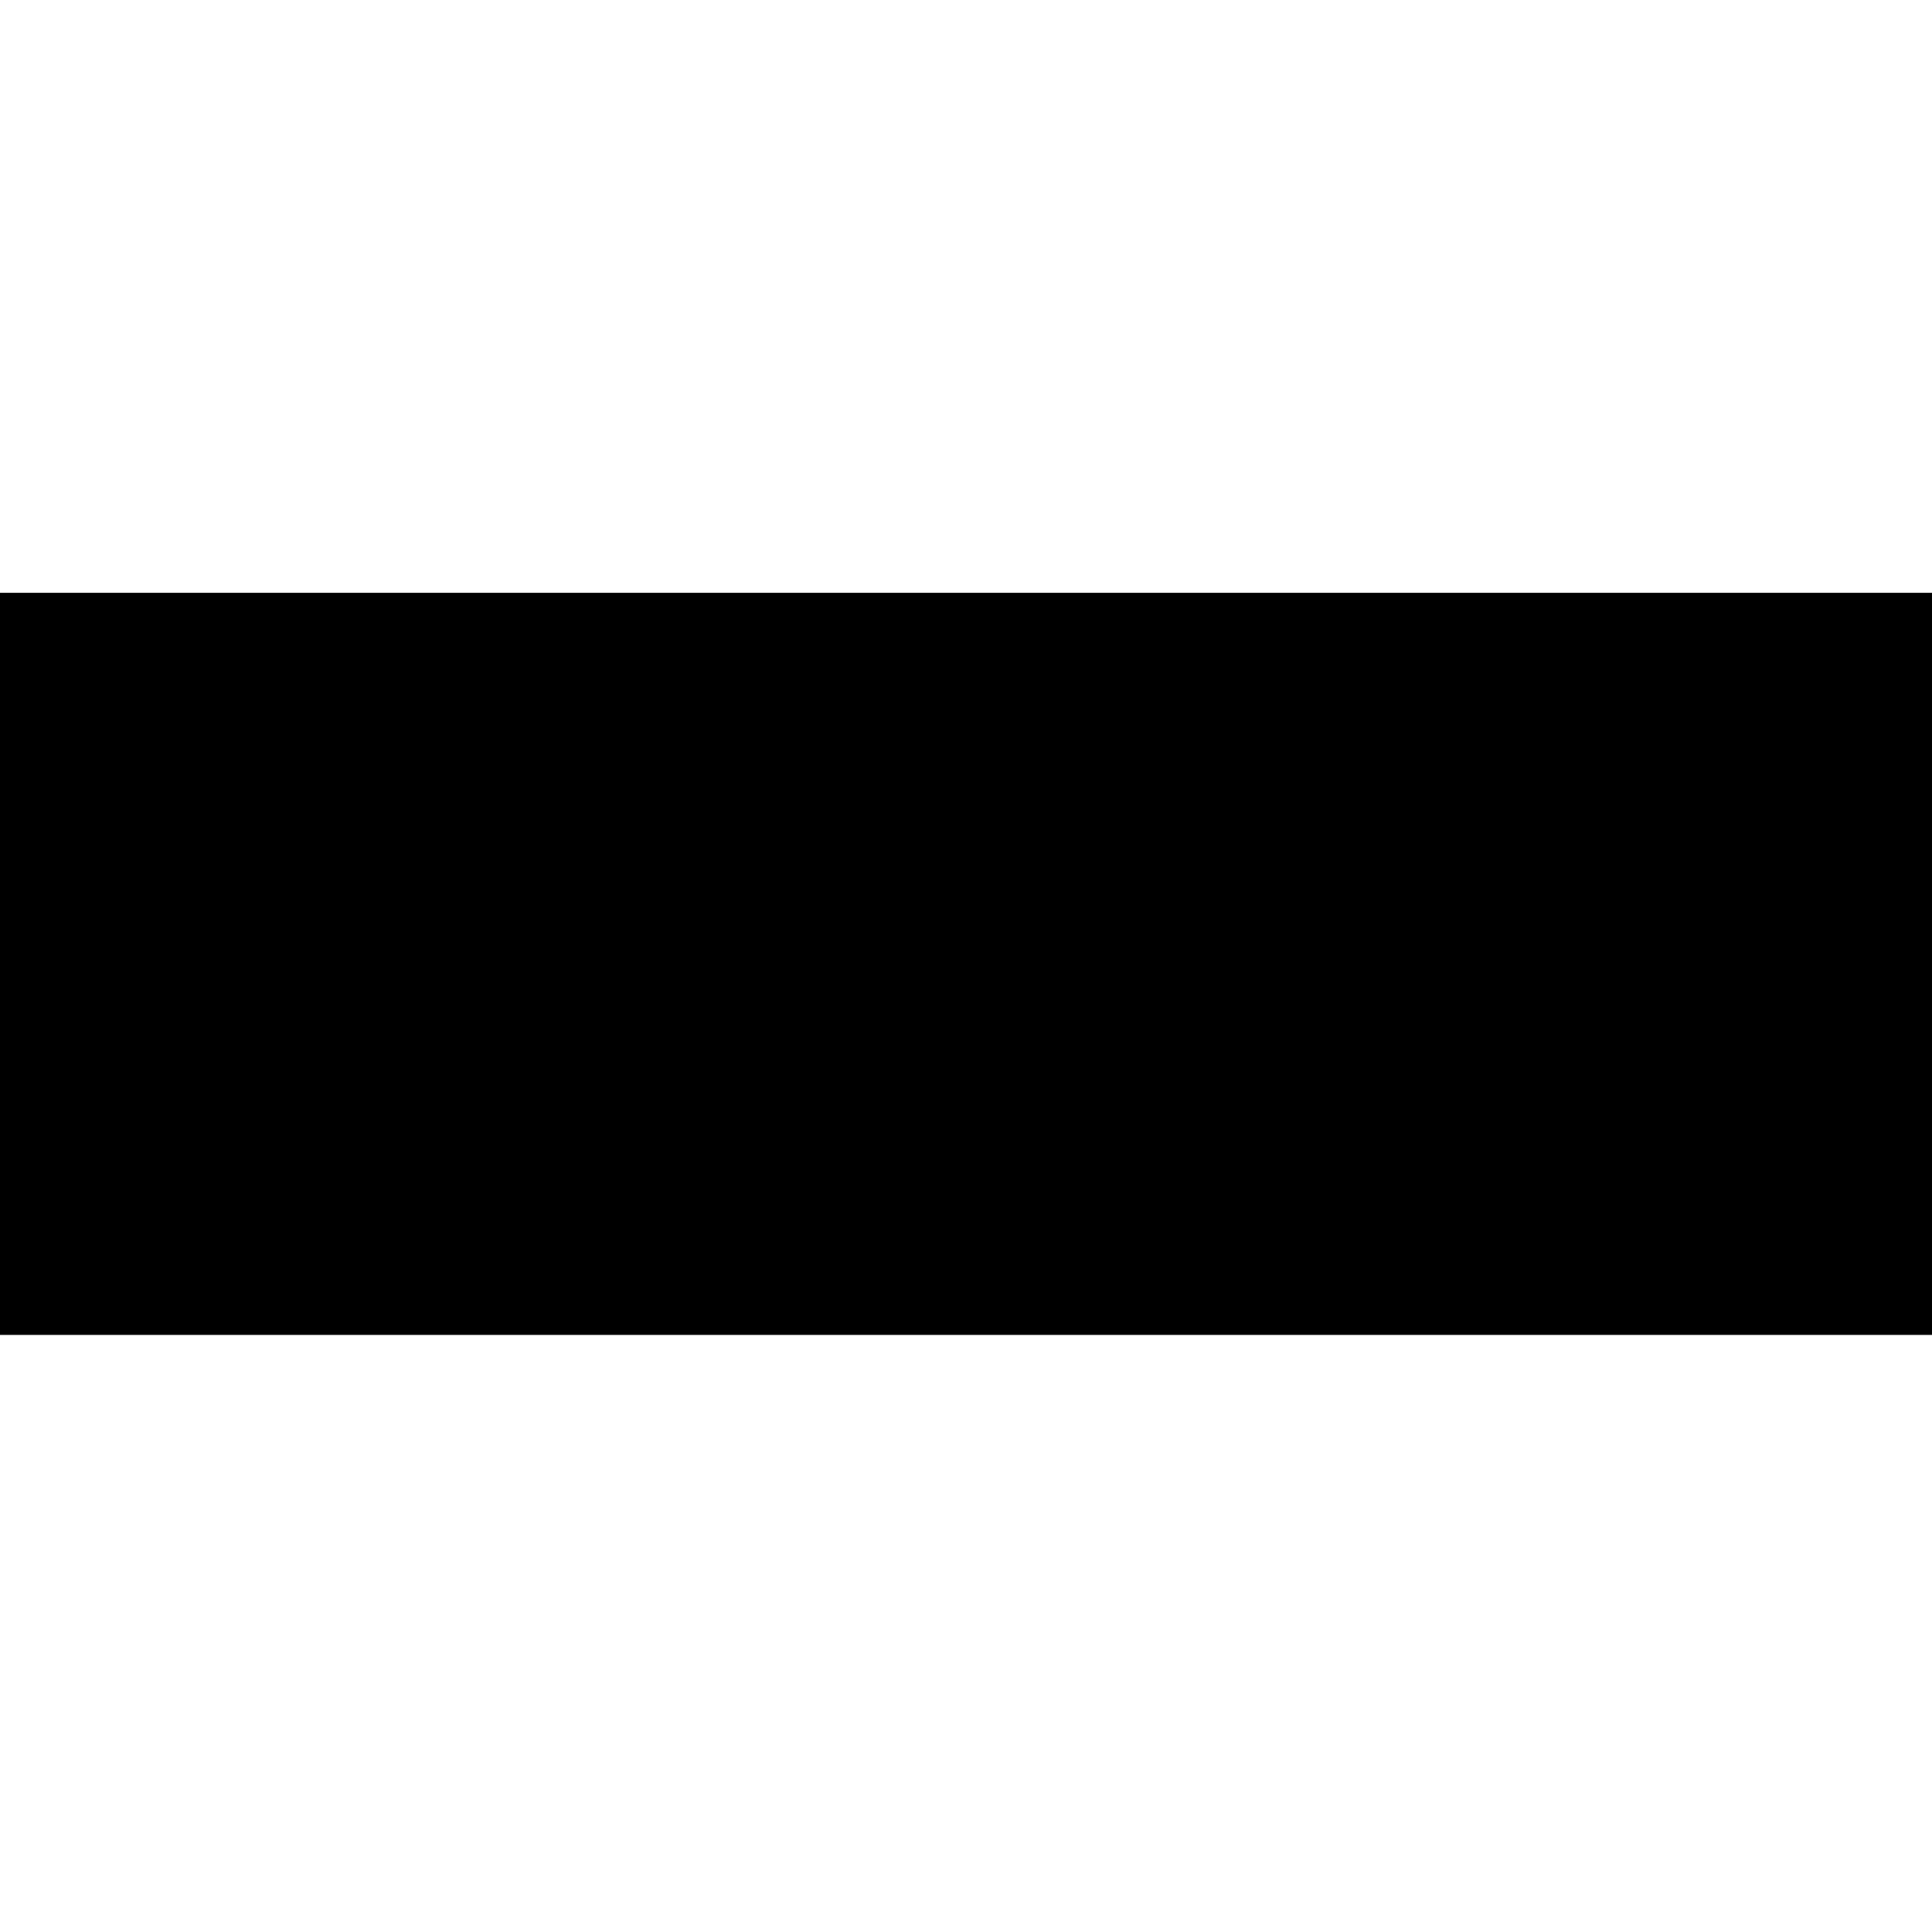
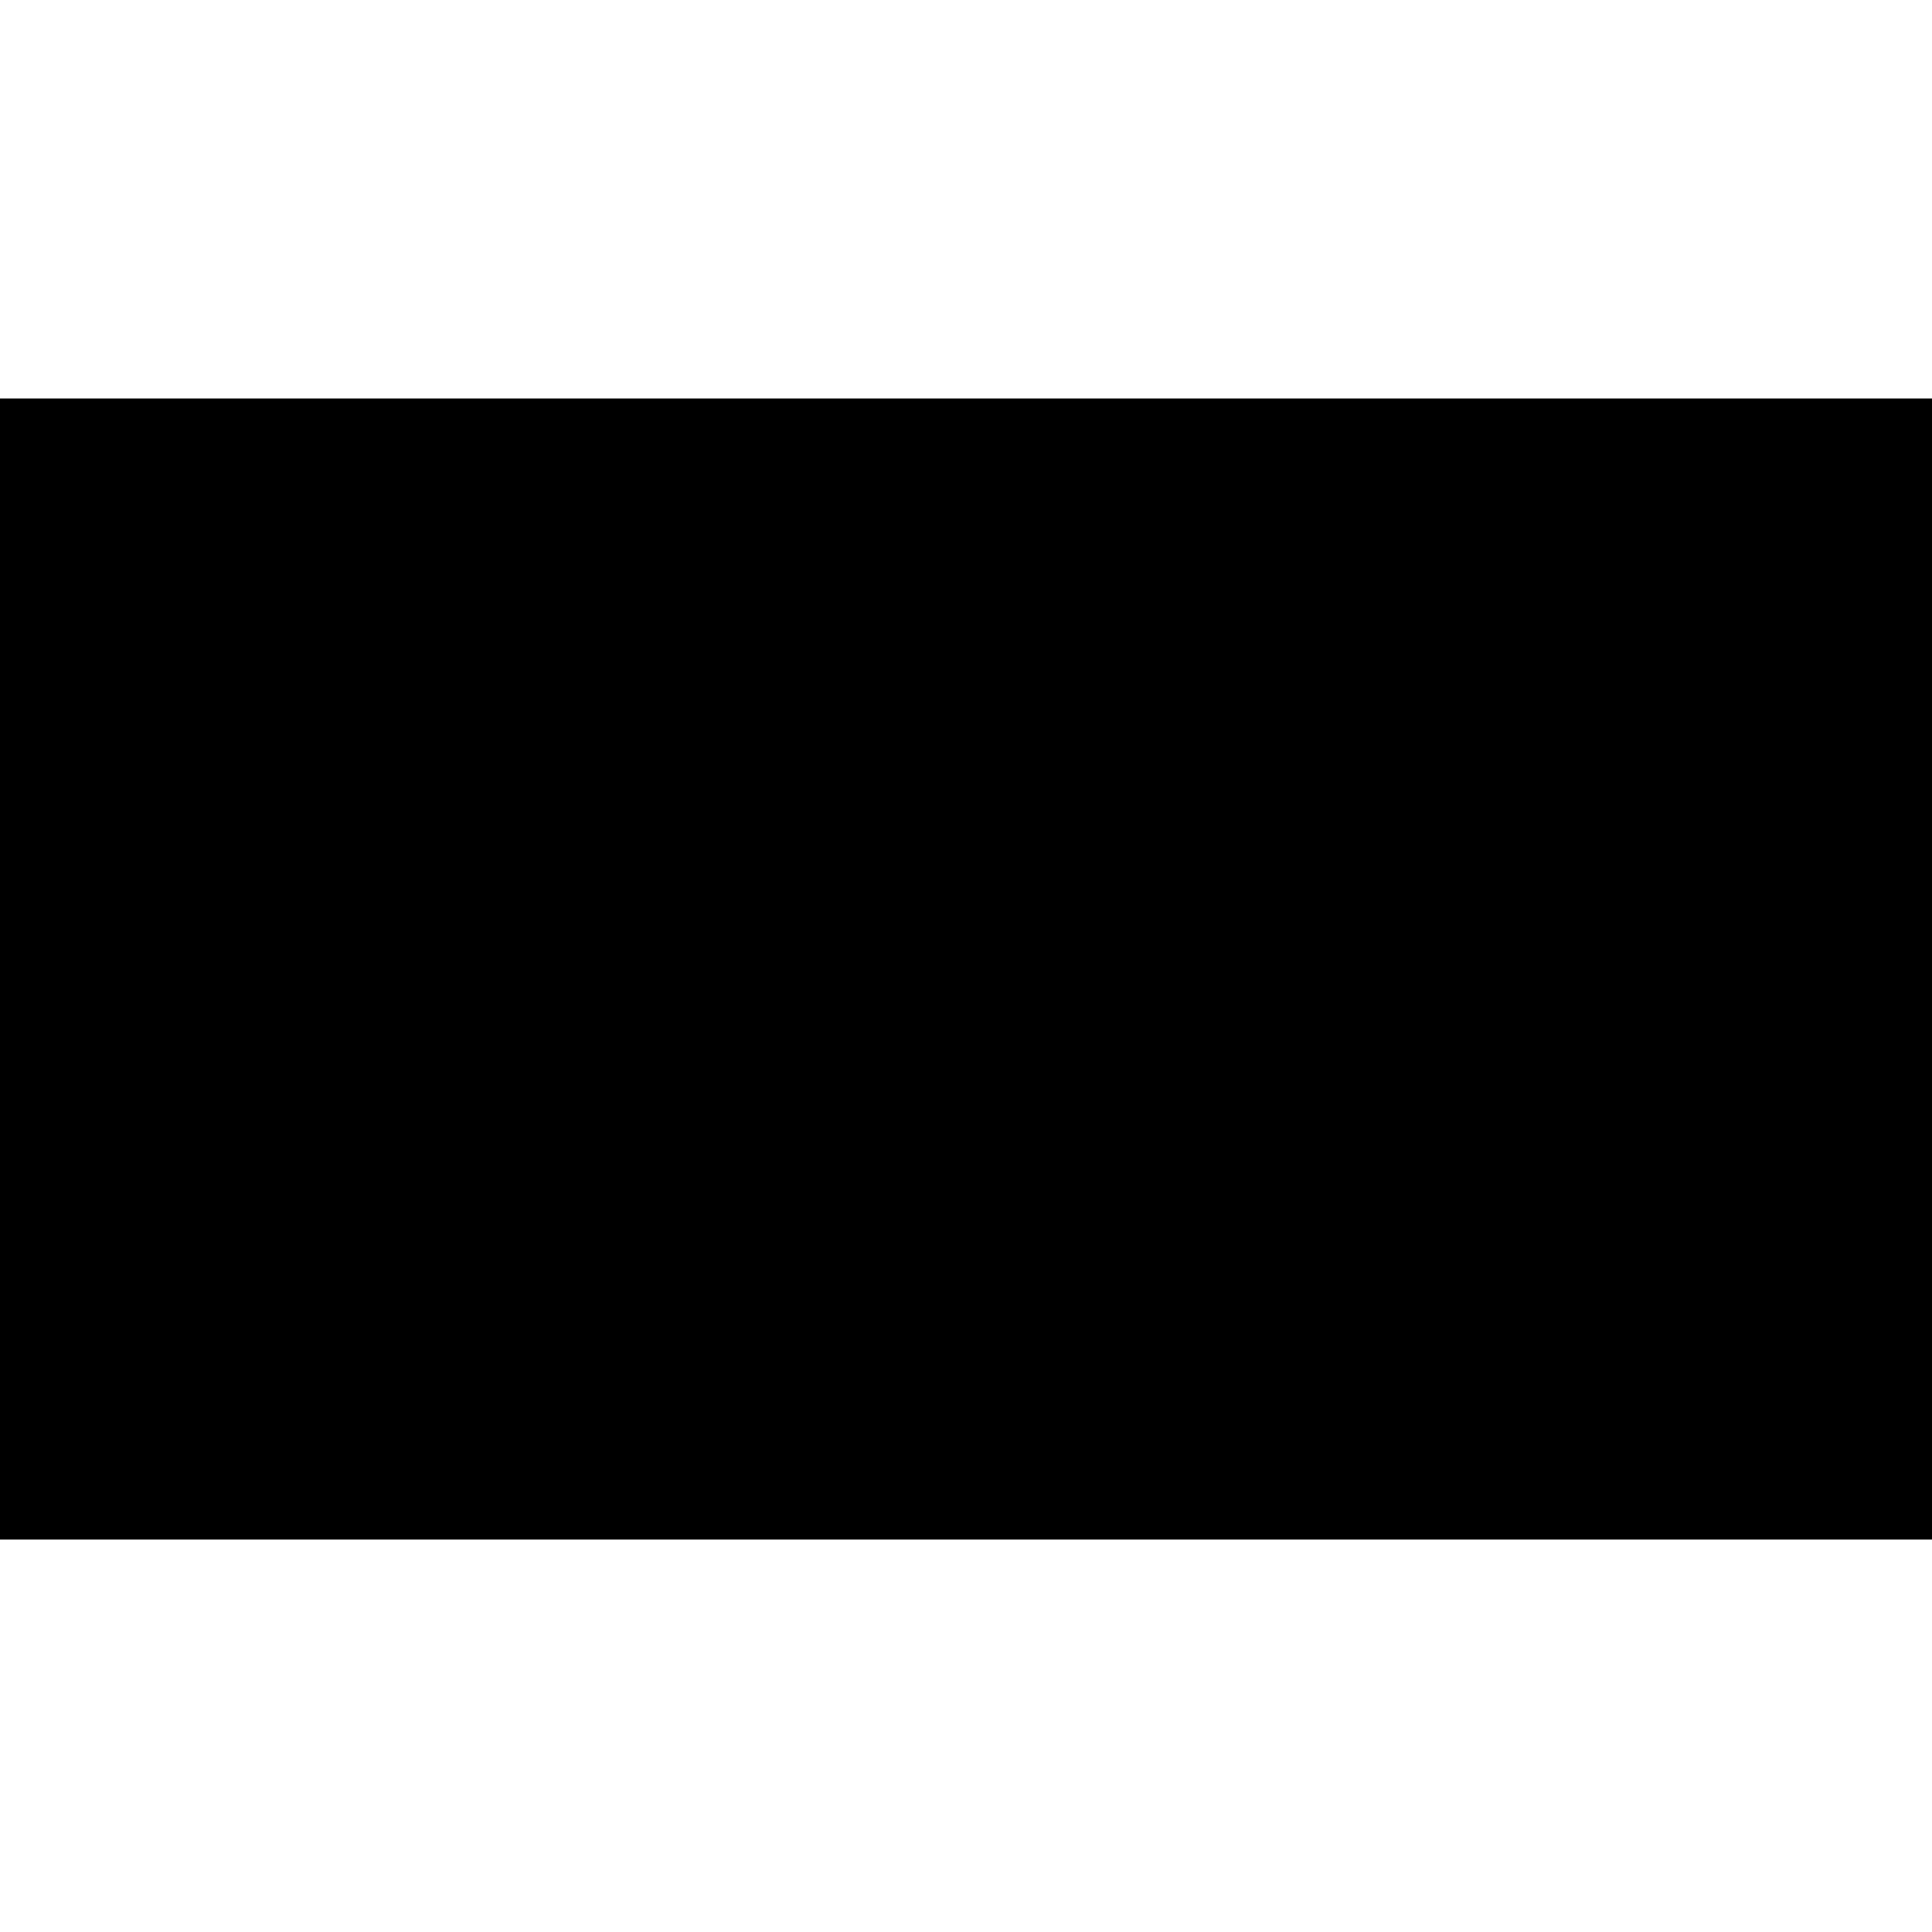
- <svg xmlns="http://www.w3.org/2000/svg" version="1.0" width="453pt" height="453pt" viewBox="0 0 453 453" preserveAspectRatio="xMidYMid meet">
-   <g transform="translate(0,453) scale(0.1,-0.1)" fill="#000000" stroke="none">
-     <path d="M0 2270 l0 -870 2265 0 2265 0 0 870 0 870 -2265 0 -2265 0 0 -870z" />
+ <svg xmlns="http://www.w3.org/2000/svg" version="1.0" width="320pt" height="320pt" viewBox="0 0 320 320" preserveAspectRatio="xMidYMid meet">
+   <g transform="translate(0,320) scale(0.1,-0.1)" fill="#000000" stroke="none">
+     <path d="M0 1595 l0 -945 1600 0 1600 0 0 945 0 945 -1600 0 -1600 0 0 -945z" />
  </g>
</svg>
